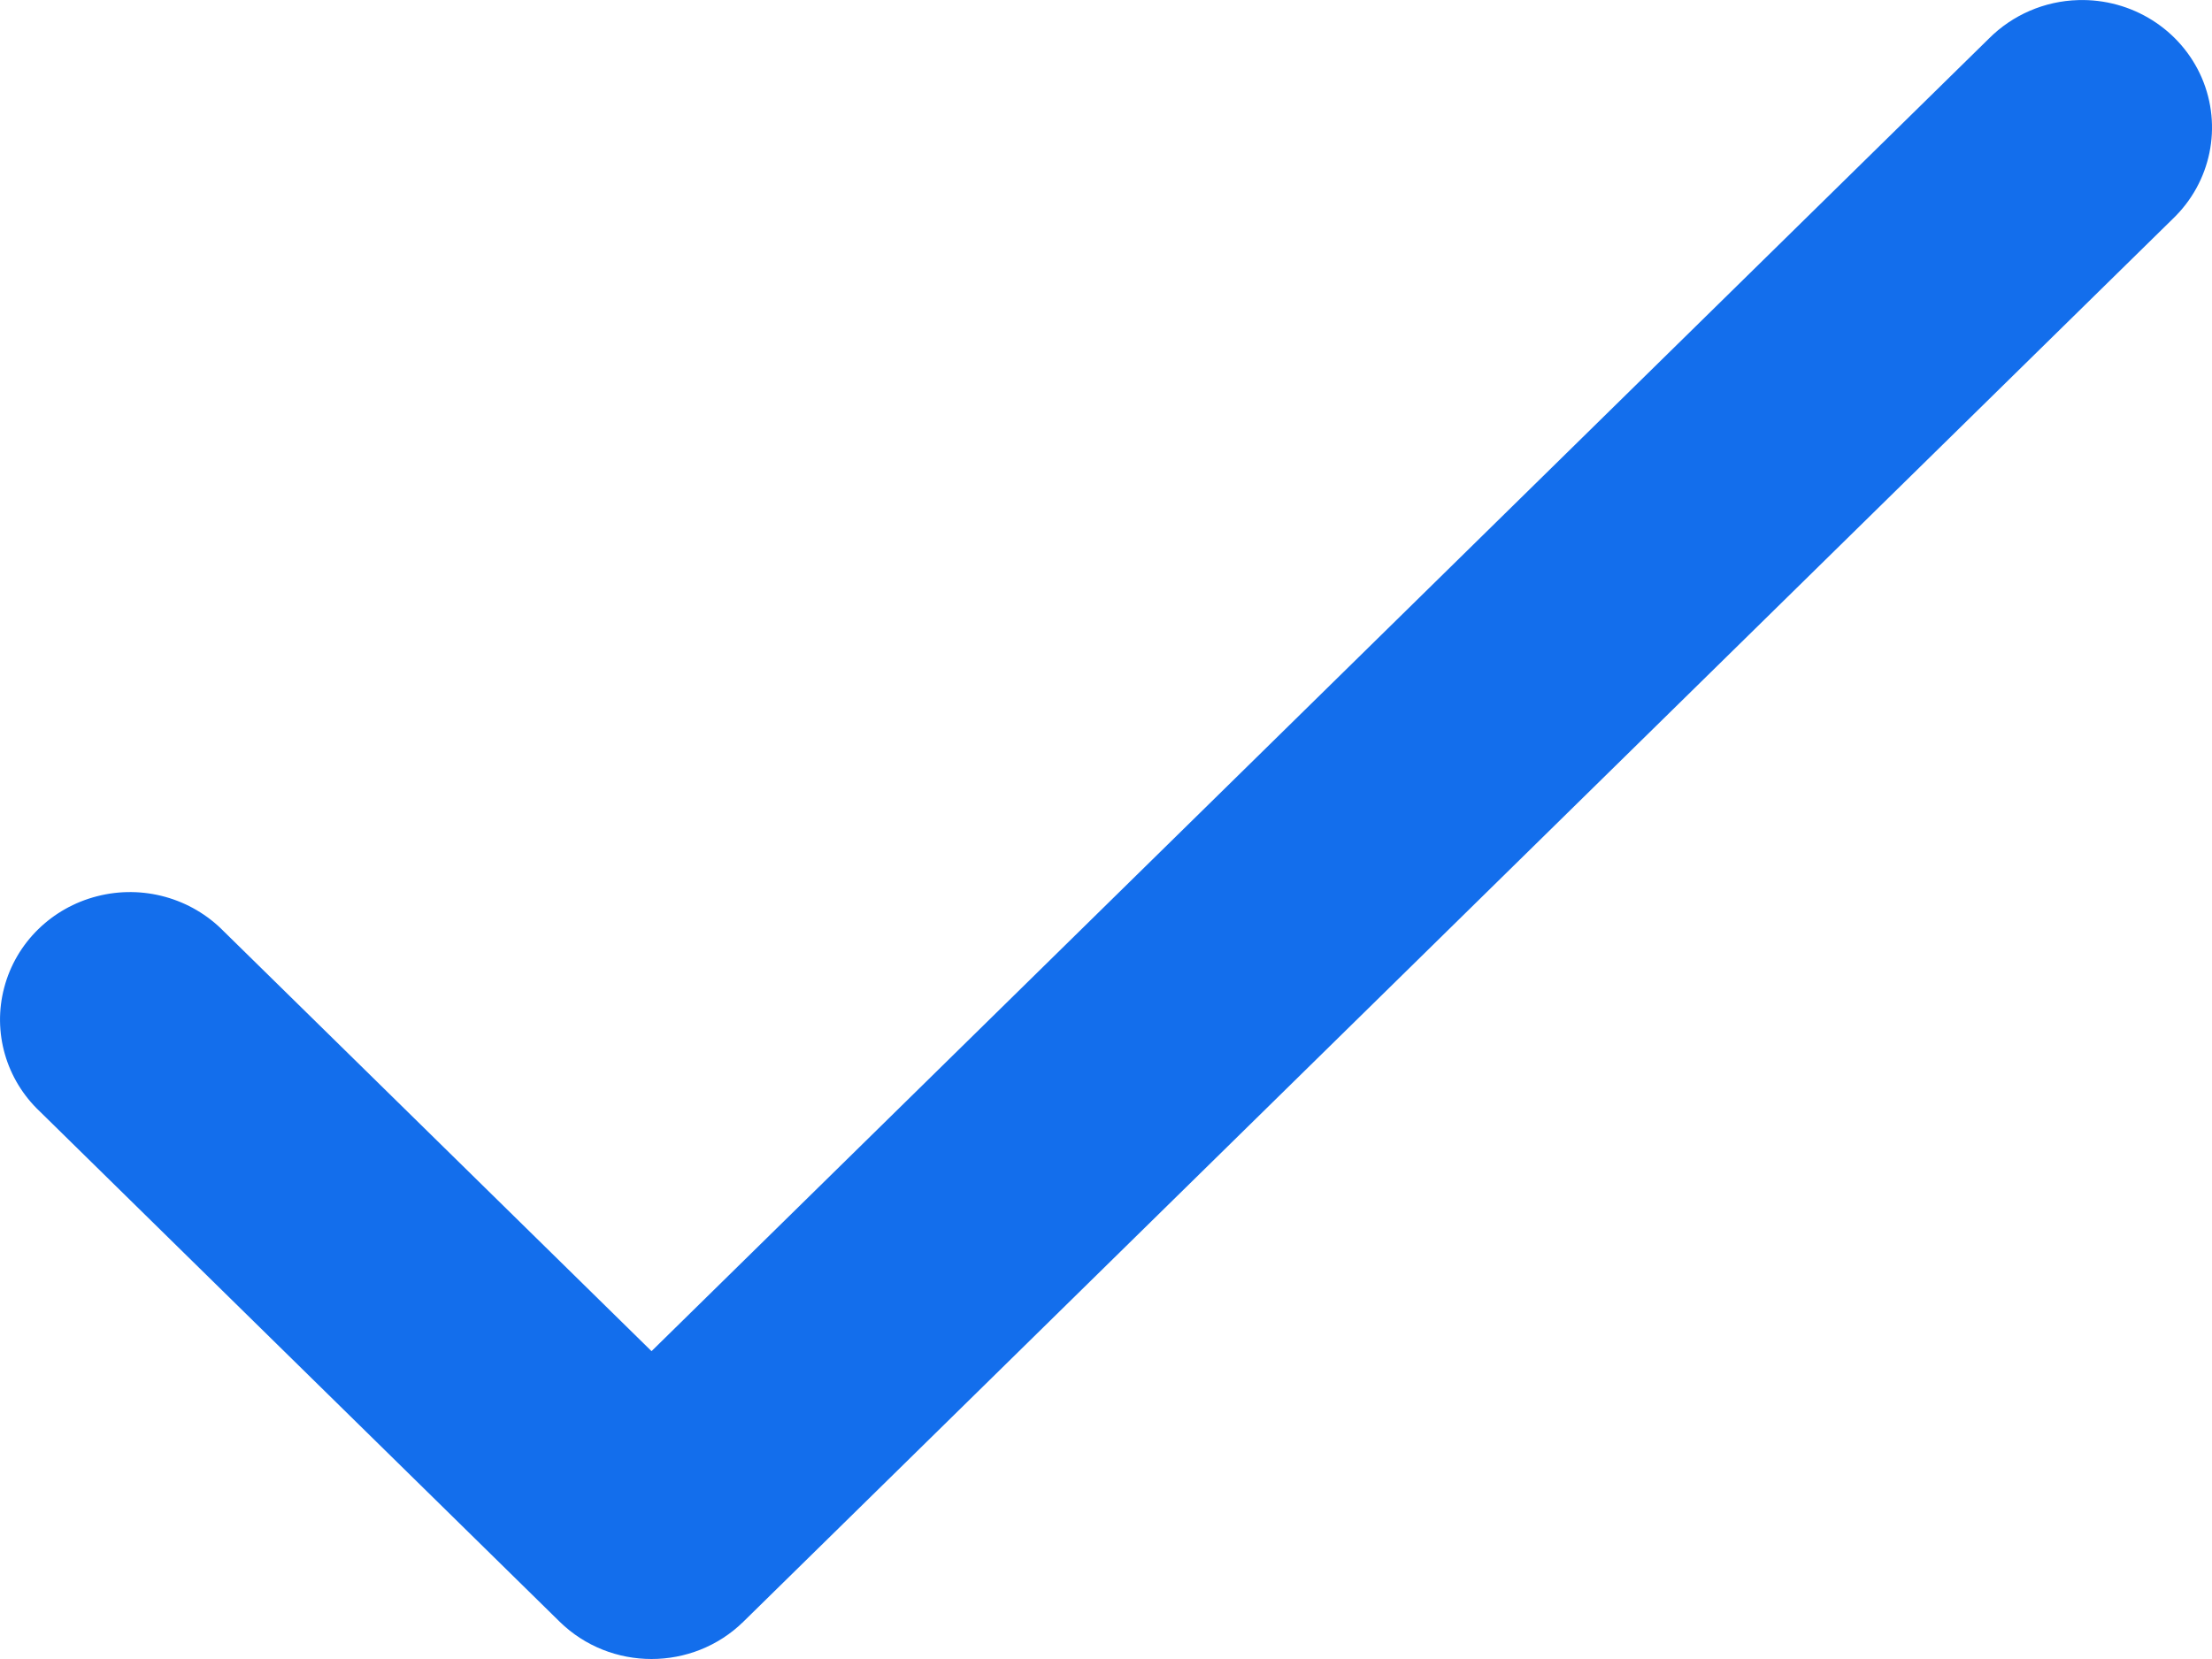
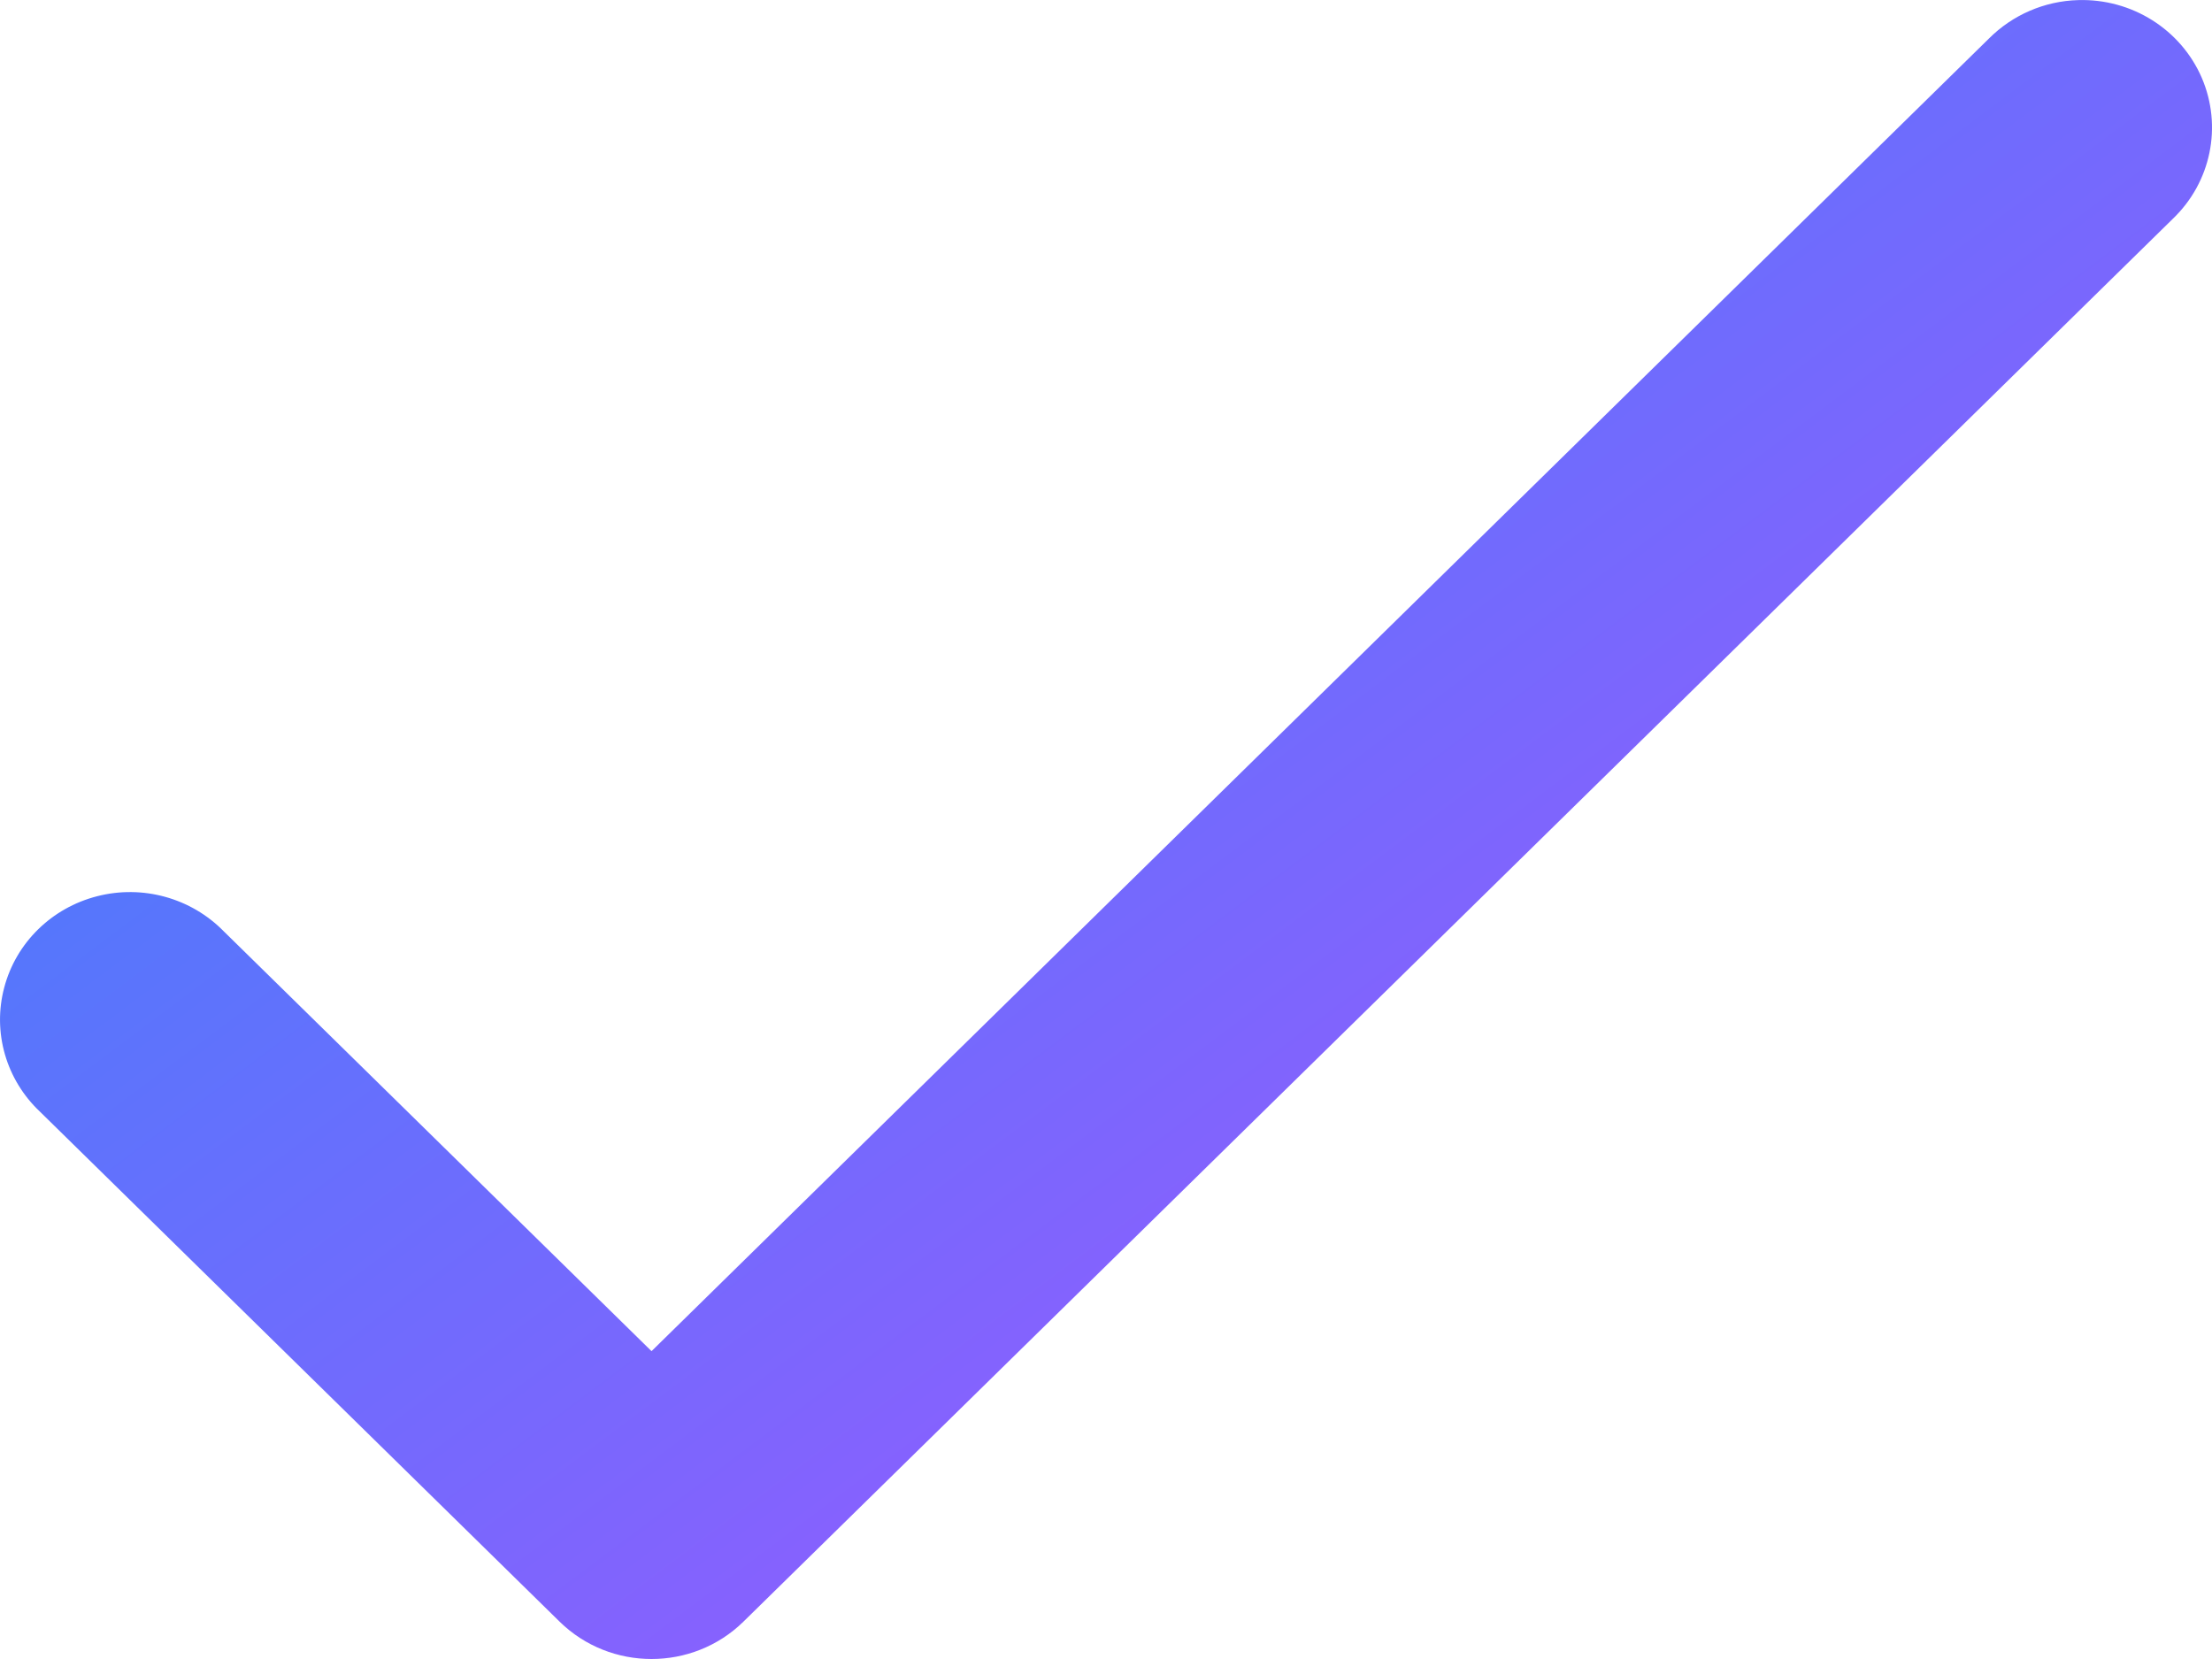
<svg xmlns="http://www.w3.org/2000/svg" width="24" height="18" viewBox="0 0 24 18" fill="none">
-   <path d="M22.549 0.001C22.182 0.011 21.835 0.162 21.579 0.419L7.069 14.66L2.427 10.104C2.073 9.743 1.548 9.597 1.054 9.724C0.56 9.85 0.174 10.229 0.046 10.714C-0.083 11.198 0.065 11.714 0.434 12.061L6.072 17.595C6.623 18.135 7.515 18.135 8.066 17.595L23.573 2.376C23.99 1.978 24.115 1.37 23.889 0.844C23.662 0.319 23.13 -0.016 22.549 0.001Z" fill="#136EEC" />
+   <path fill-rule="evenodd" clip-rule="evenodd" d="M22.549 0.001C22.182 0.011 21.835 0.162 21.579 0.419L7.069 14.66L2.427 10.104C2.073 9.743 1.548 9.597 1.054 9.724C0.56 9.85 0.174 10.229 0.046 10.714C-0.083 11.198 0.065 11.714 0.433 12.061L6.072 17.595C6.623 18.135 7.515 18.135 8.066 17.595L23.573 2.376C23.99 1.978 24.115 1.37 23.889 0.844C23.662 0.319 23.13 -0.016 22.549 0.001Z" fill="url(#paint0_linear_0_4116)" />
+   <defs>
+     <linearGradient id="paint0_linear_0_4116" x1="-12" y1="9" x2="5.28" y2="32.04" gradientUnits="userSpaceOnUse">
+       <stop stop-color="#3087FB" />
+       <stop offset="1" stop-color="#B34EFF" />
+     </linearGradient>
+   </defs>
</svg>
